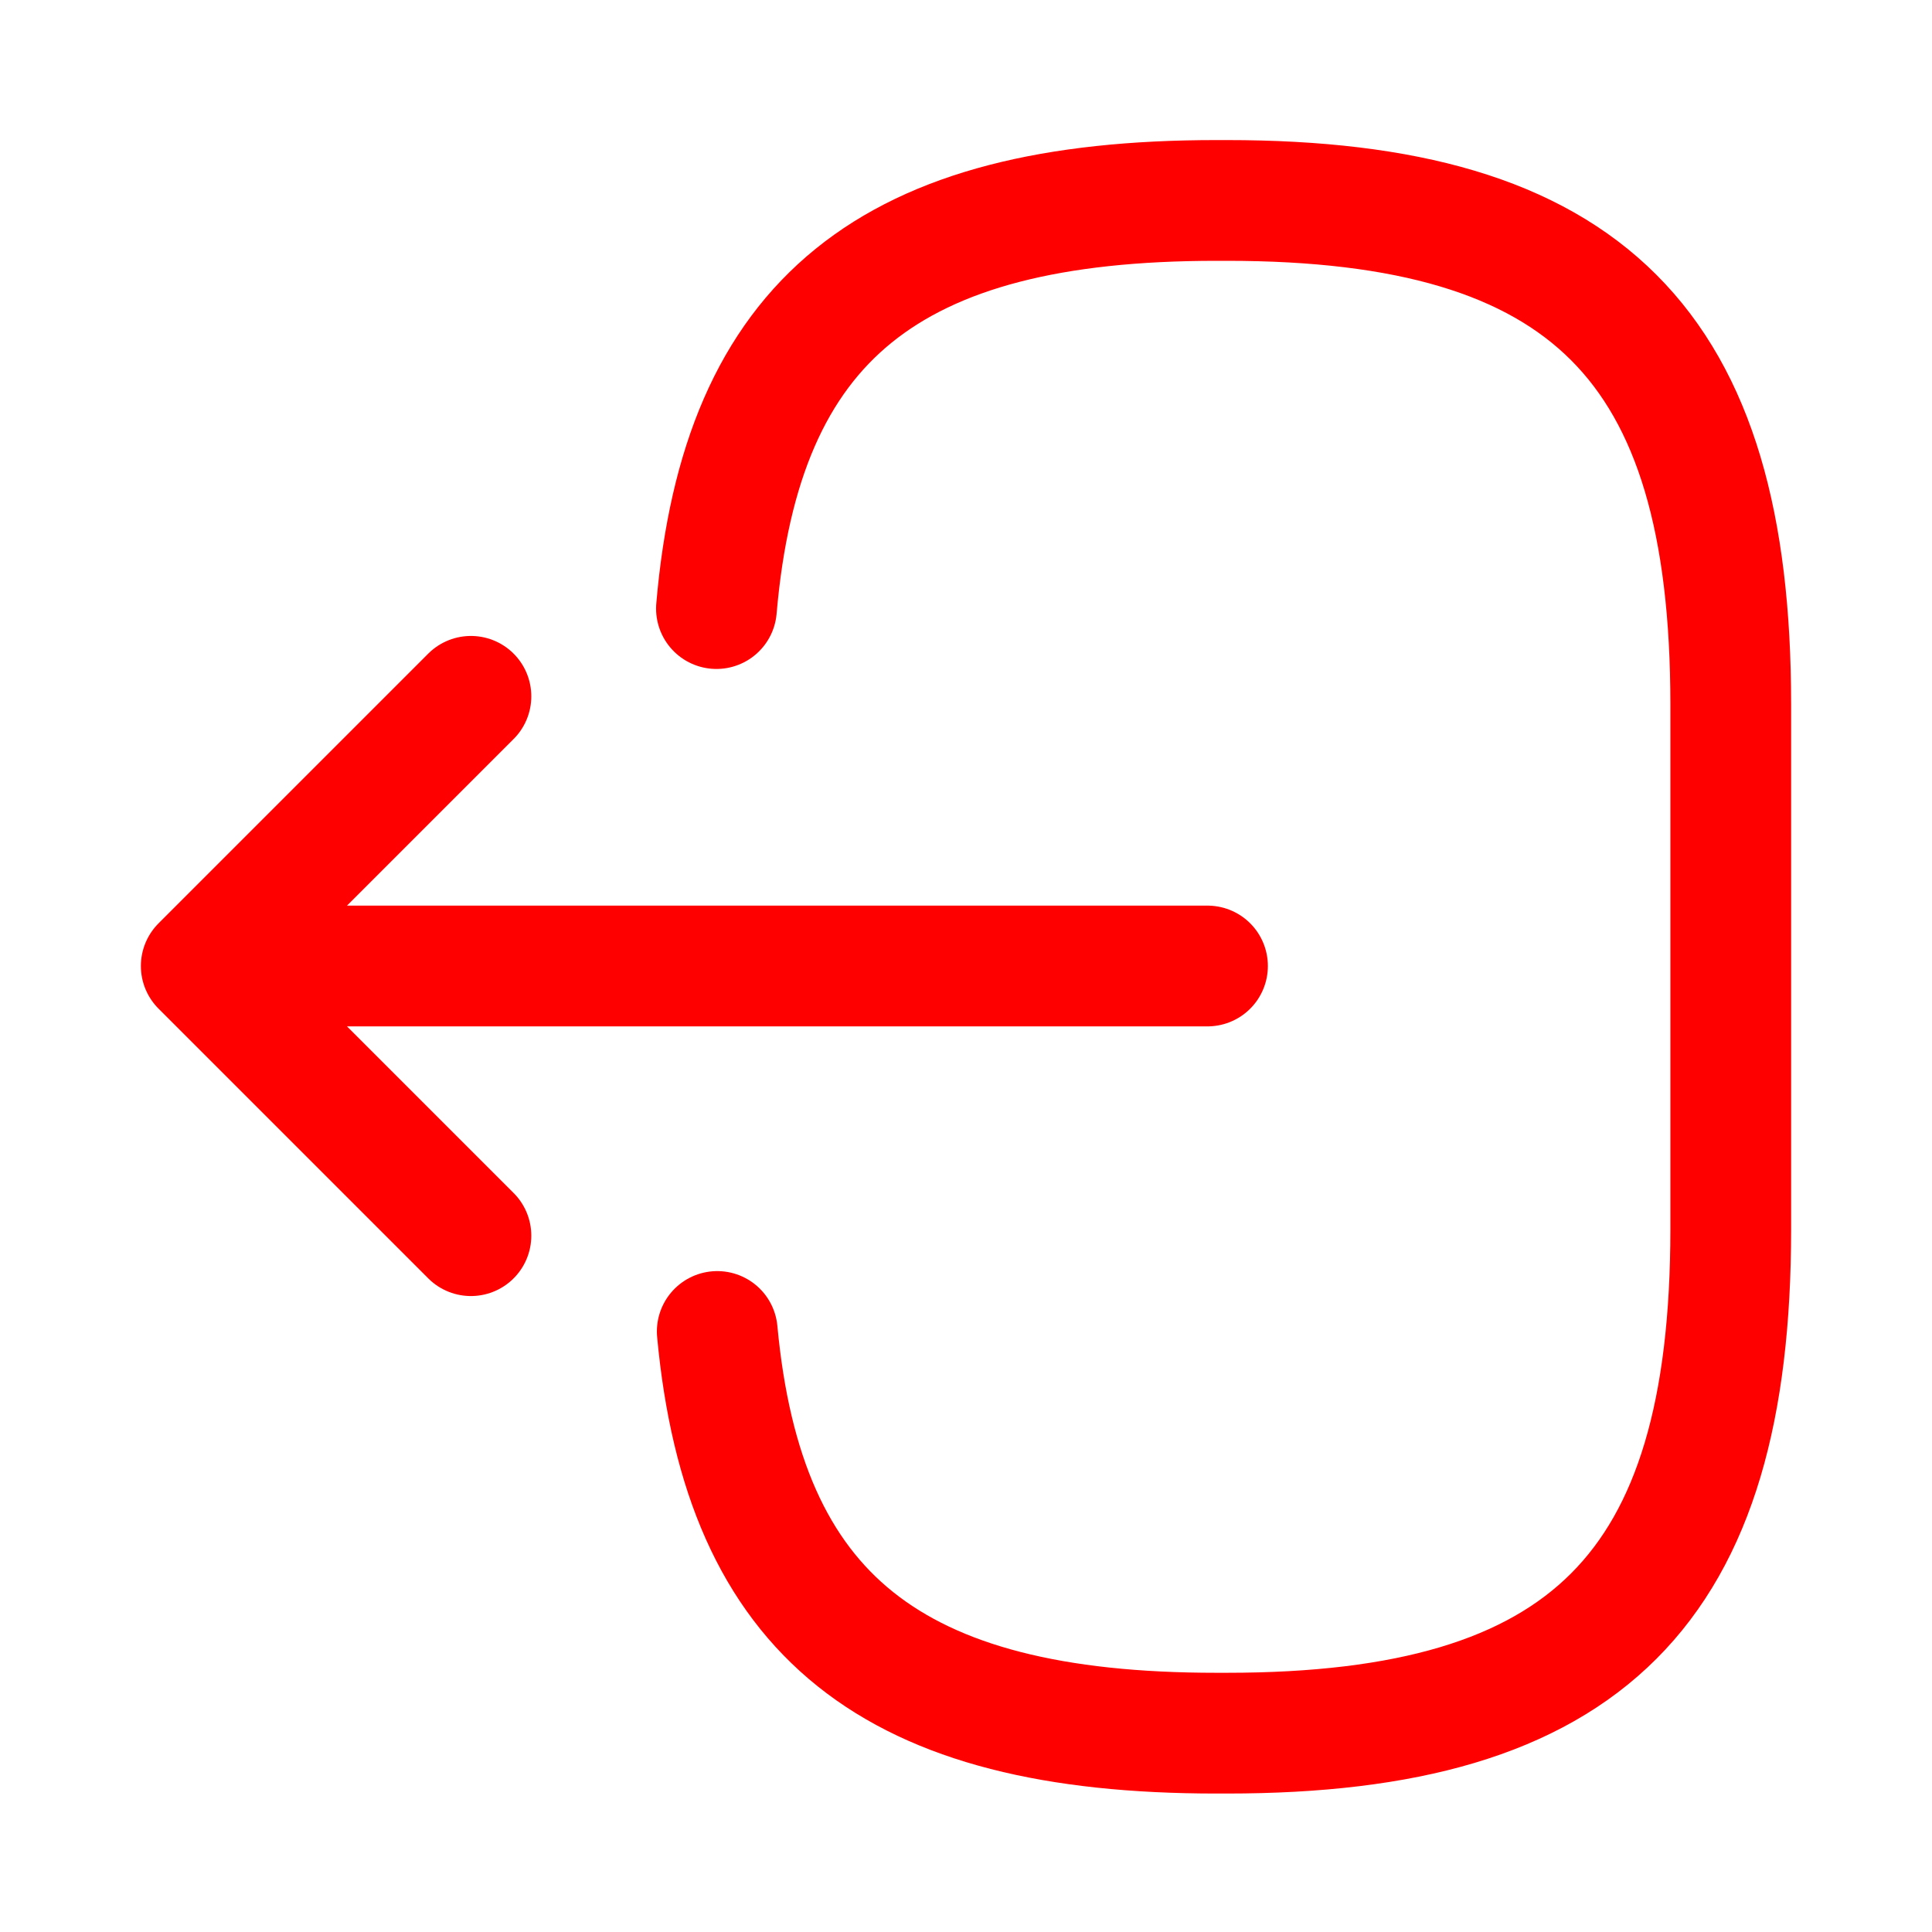
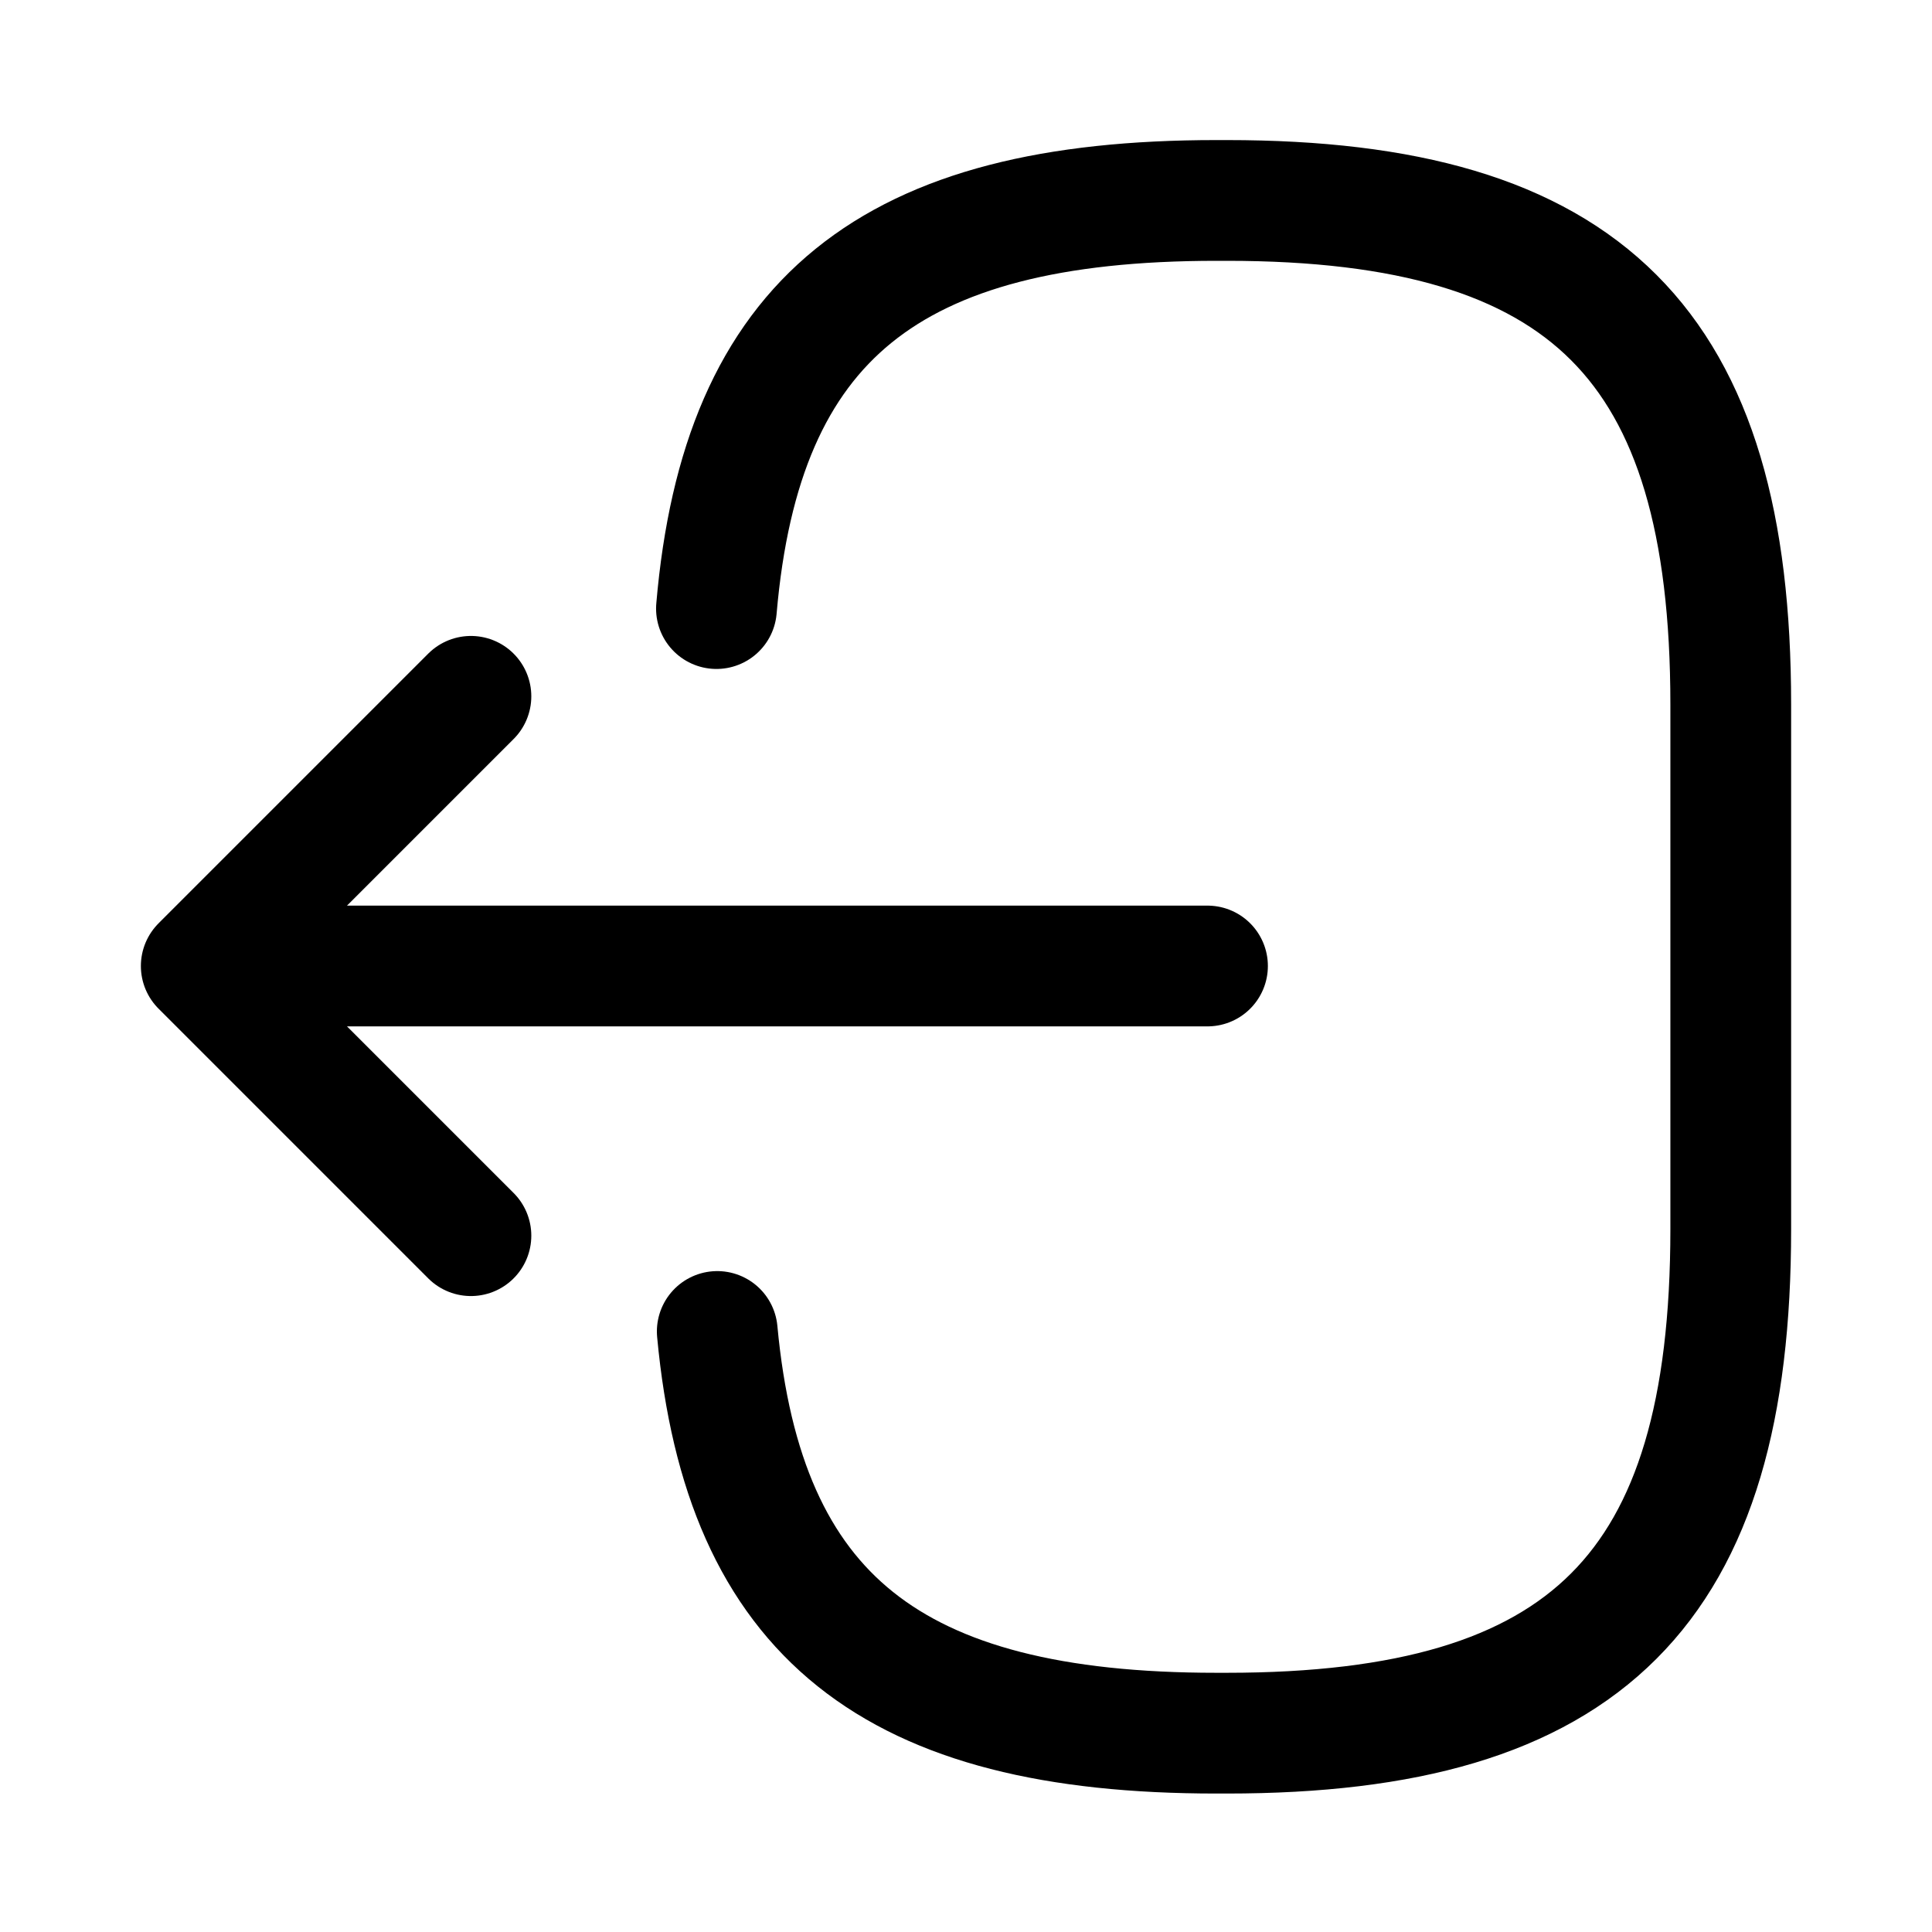
- <svg xmlns="http://www.w3.org/2000/svg" fill="none" height="24" viewBox="0 0 24 24" width="24">
-   <g stroke="#f00" stroke-linecap="round" stroke-linejoin="round" stroke-width="1.5">
+ <svg xmlns="http://www.w3.org/2000/svg" fill="none" viewBox="0 0 24 24" width="24">
+   <g stroke="currentColor" stroke-linecap="round" stroke-linejoin="round" stroke-width="1.5">
    <path d="m8.9 7.56c.31-3.6 2.16-5.07 6.21-5.07h.13c4.47 0 6.26 1.79 6.26 6.26v6.52c0 4.47-1.79 6.26-6.26 6.26h-.13c-4.02 0-5.87-1.45-6.2-4.99" />
    <path d="m15 12h-11.38" />
    <path d="m5.85 8.65-3.35 3.35 3.35 3.35" />
  </g>
</svg>
